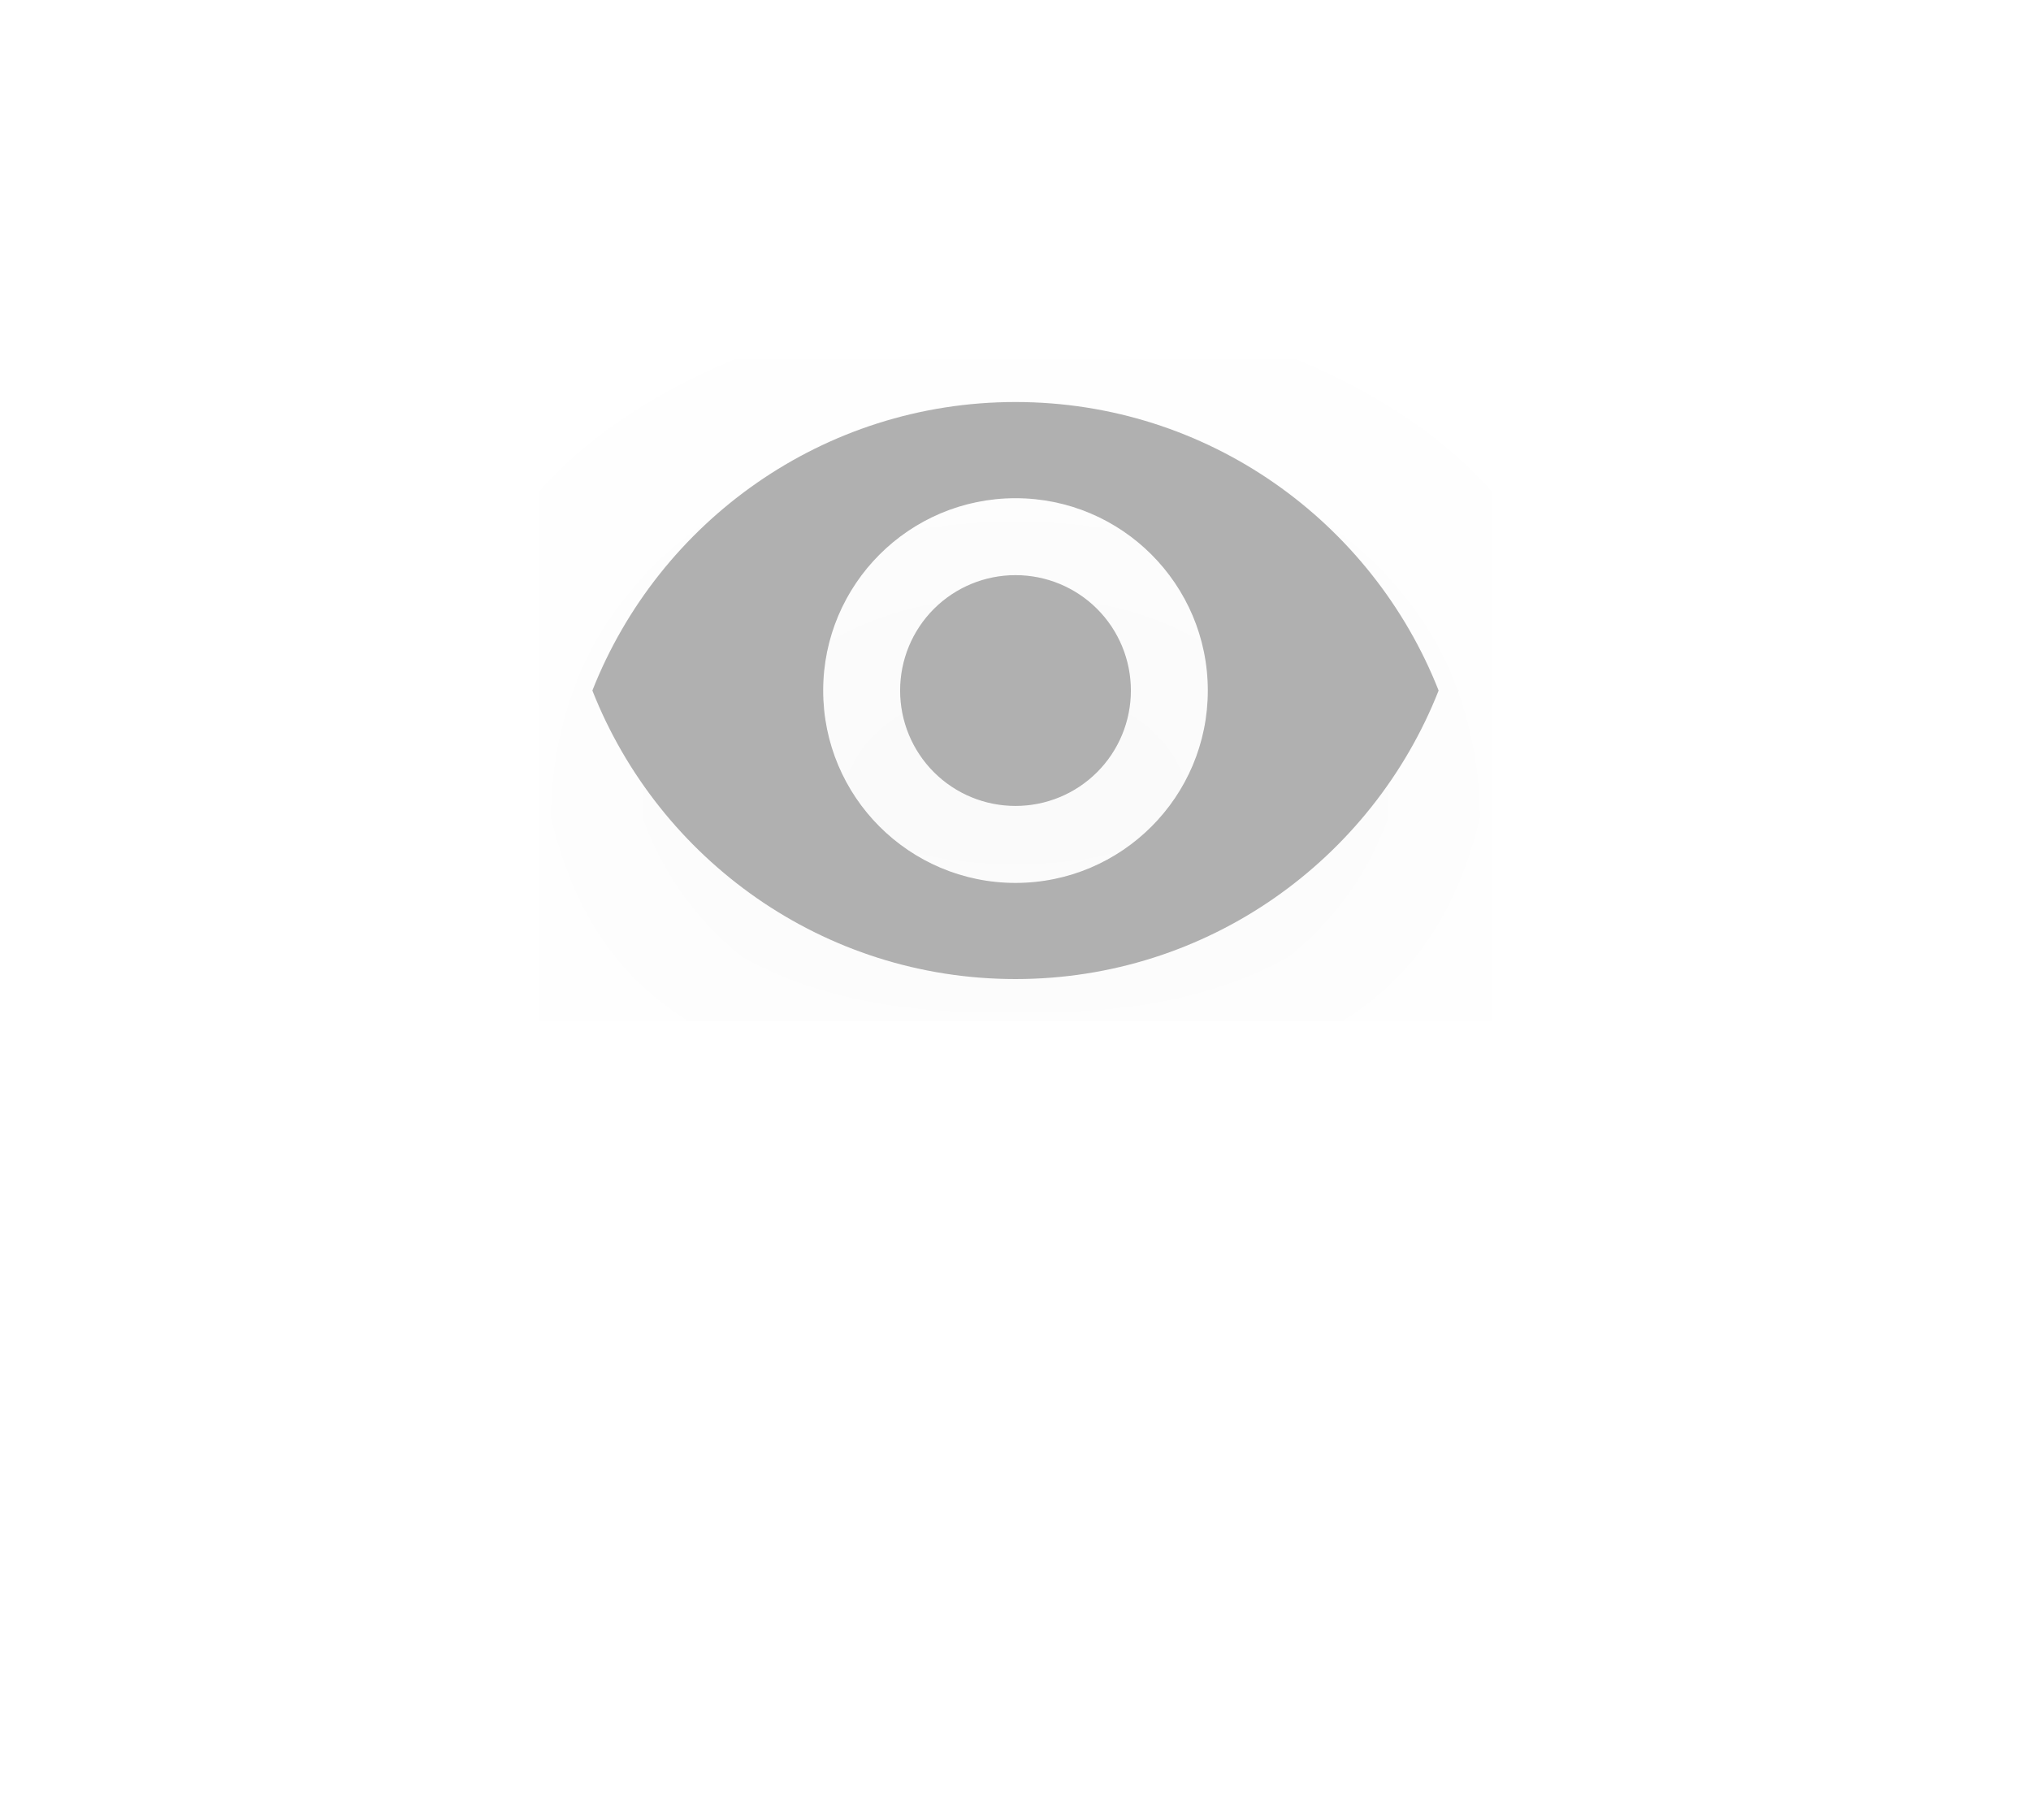
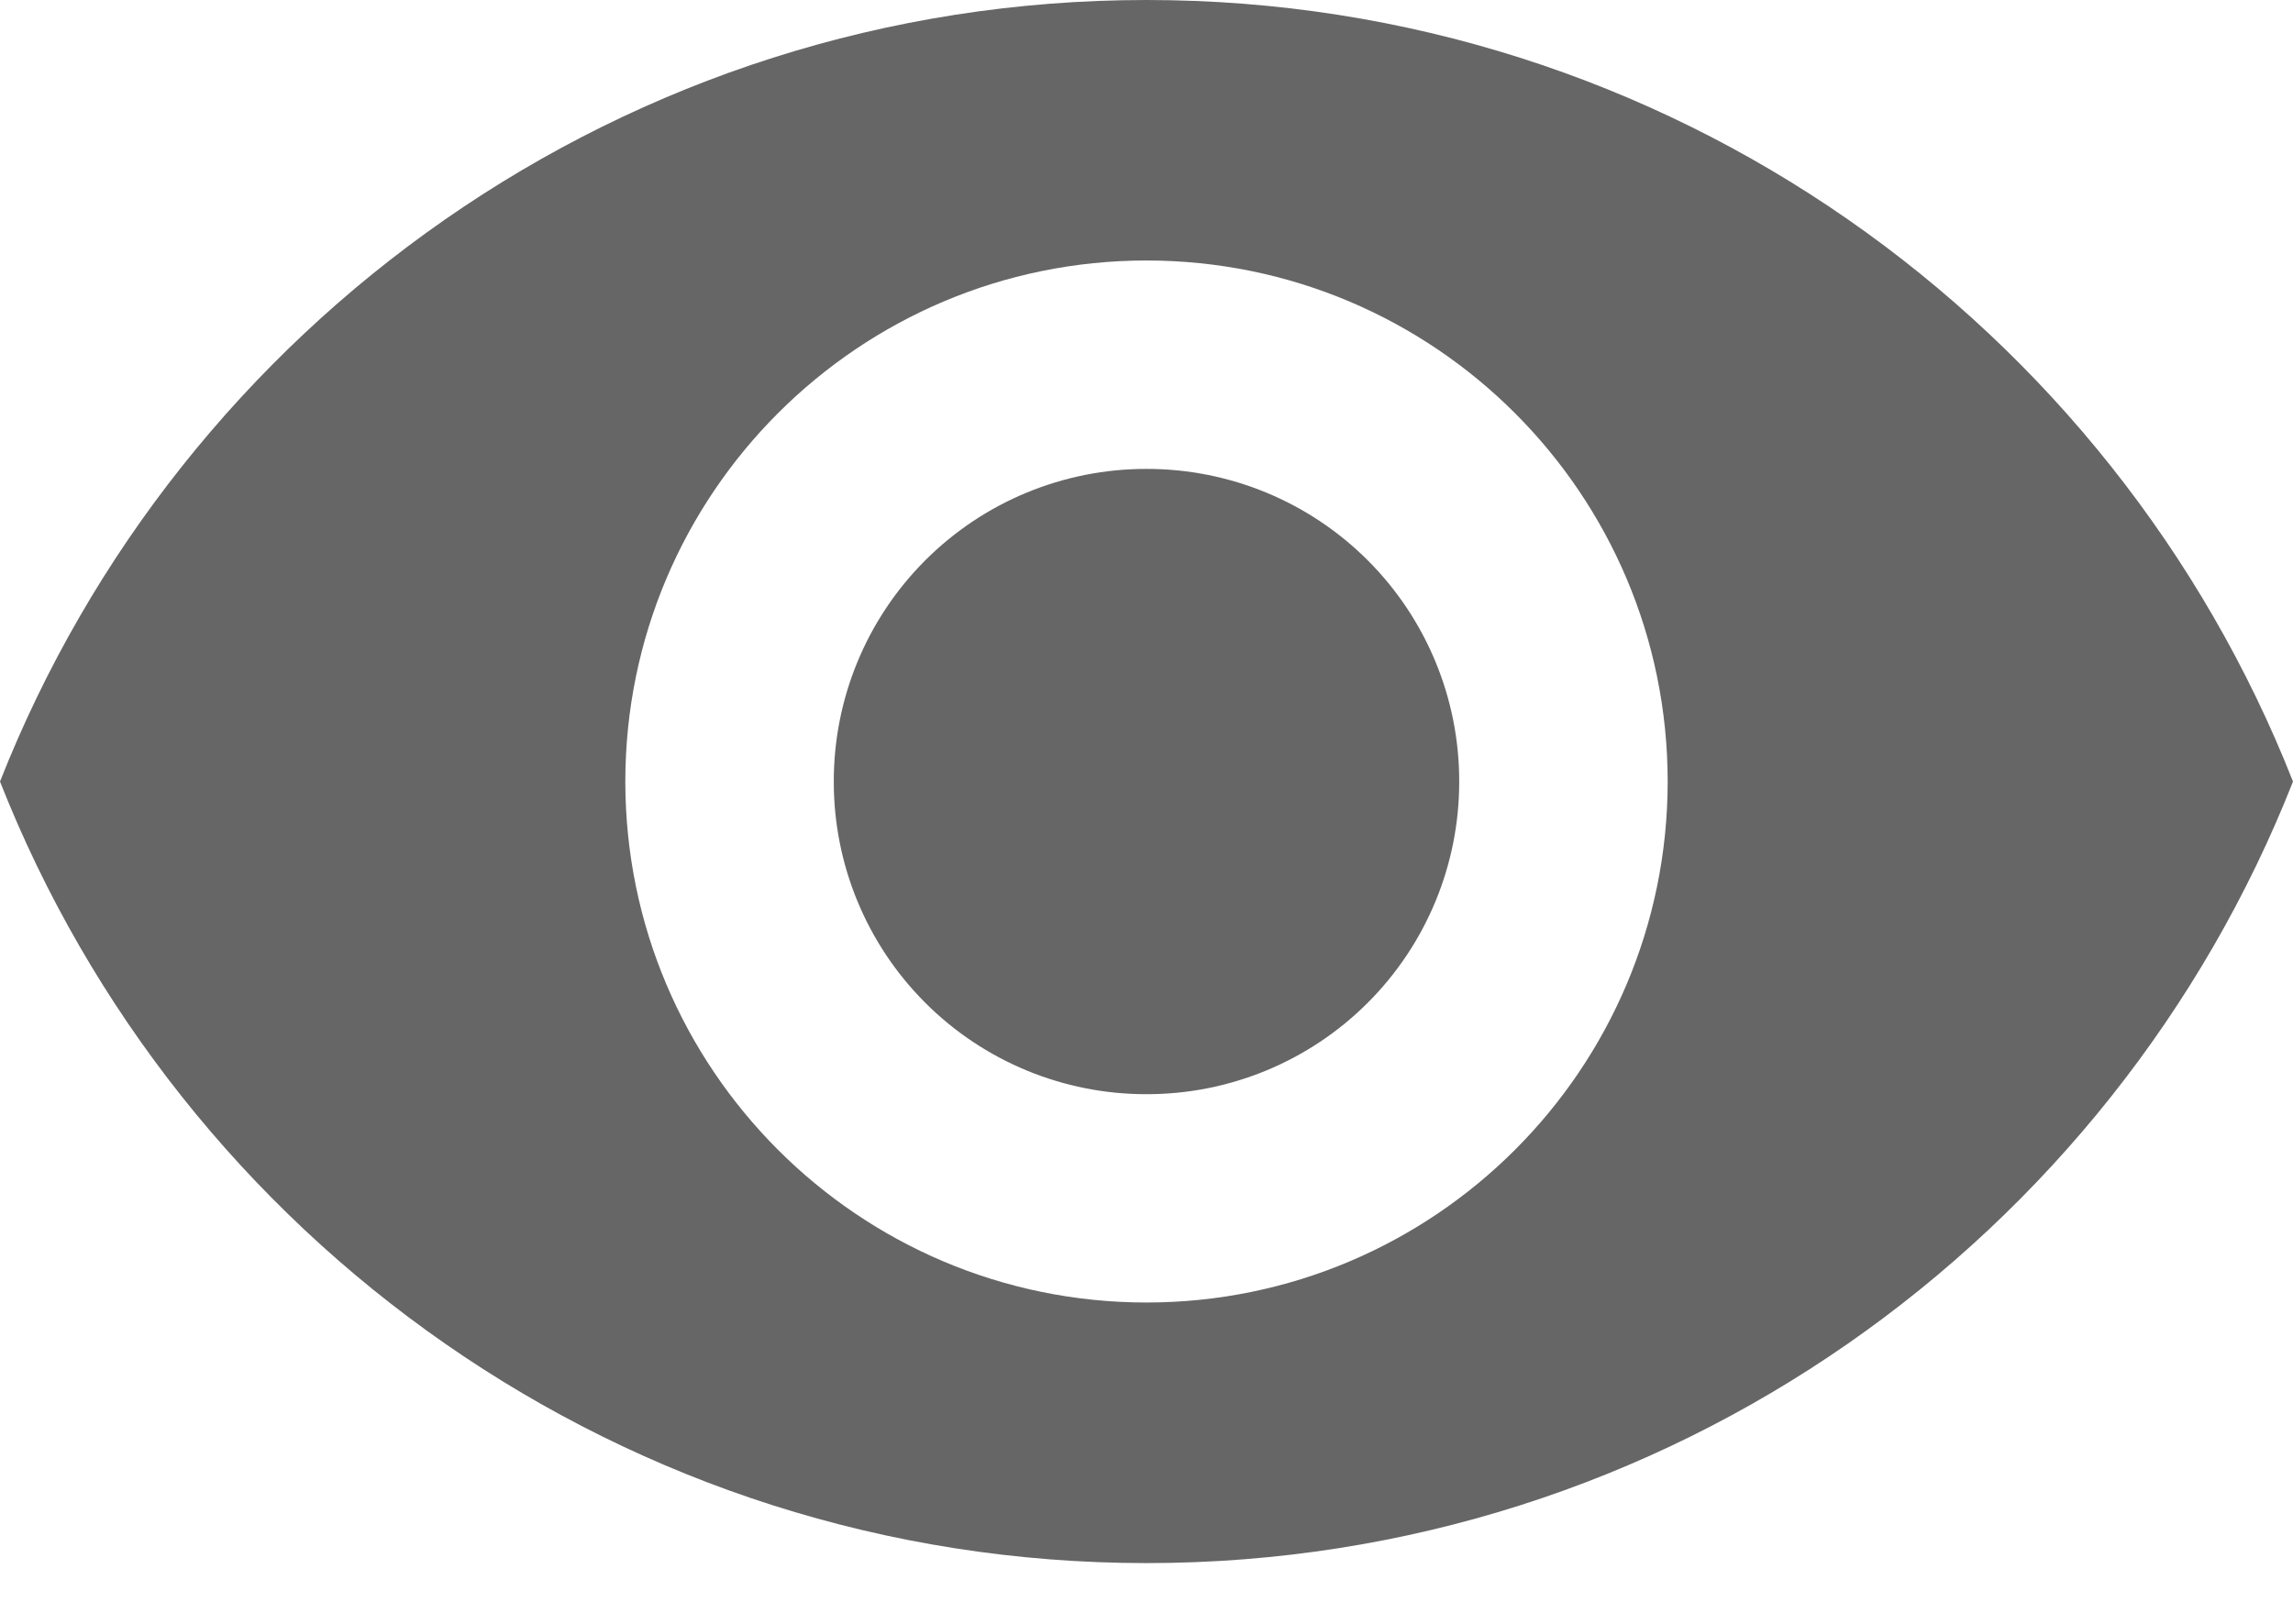
- <svg xmlns="http://www.w3.org/2000/svg" width="48" height="43" viewBox="0 0 48 43">
-   <defs>
-     <filter id="a" width="112.6%" height="114.5%" x="-6.3%" y="-7.3%" filterUnits="objectBoundingBox">
-       <feOffset dy="5" in="SourceAlpha" result="shadowOffsetOuter1" />
-       <feGaussianBlur in="shadowOffsetOuter1" result="shadowBlurOuter1" stdDeviation="7.5" />
-       <feColorMatrix in="shadowBlurOuter1" result="shadowMatrixOuter1" values="0 0 0 0 0 0 0 0 0 0 0 0 0 0 0 0 0 0 0.05 0" />
-       <feMerge>
-         <feMergeNode in="shadowMatrixOuter1" />
-         <feMergeNode in="SourceGraphic" />
-       </feMerge>
-     </filter>
-   </defs>
-   <path fill="#B0B0B0" fill-rule="evenodd" d="M10 .5C5.455.5 1.573 3.327 0 7.318c1.573 3.991 5.455 6.818 10 6.818s8.427-2.827 10-6.818C18.427 3.328 14.545.5 10 .5zm0 11.364a4.547 4.547 0 0 1-4.545-4.546A4.547 4.547 0 0 1 10 2.773a4.547 4.547 0 0 1 4.545 4.545A4.547 4.547 0 0 1 10 11.864zm0-7.273a2.724 2.724 0 0 0-2.727 2.727A2.724 2.724 0 0 0 10 10.045a2.724 2.724 0 0 0 2.727-2.727A2.724 2.724 0 0 0 10 4.591z" filter="url(#a)" transform="translate(14 9)" />
+ <svg xmlns="http://www.w3.org/2000/svg" width="24" height="17" viewBox="0 0 24 17">
+   <path fill="#666" fill-rule="evenodd" d="M12 0C6.545 0 1.887 3.393 0 8.182c1.887 4.789 6.545 8.182 12 8.182s10.113-3.393 12-8.182C22.113 3.392 17.455 0 12 0zm0 13.636a5.457 5.457 0 0 1-5.455-5.454A5.457 5.457 0 0 1 12 2.727a5.457 5.457 0 0 1 5.455 5.455A5.457 5.457 0 0 1 12 13.636zm0-8.727a3.268 3.268 0 0 0-3.273 3.273A3.268 3.268 0 0 0 12 11.455a3.268 3.268 0 0 0 3.273-3.273A3.268 3.268 0 0 0 12 4.909z" />
</svg>
